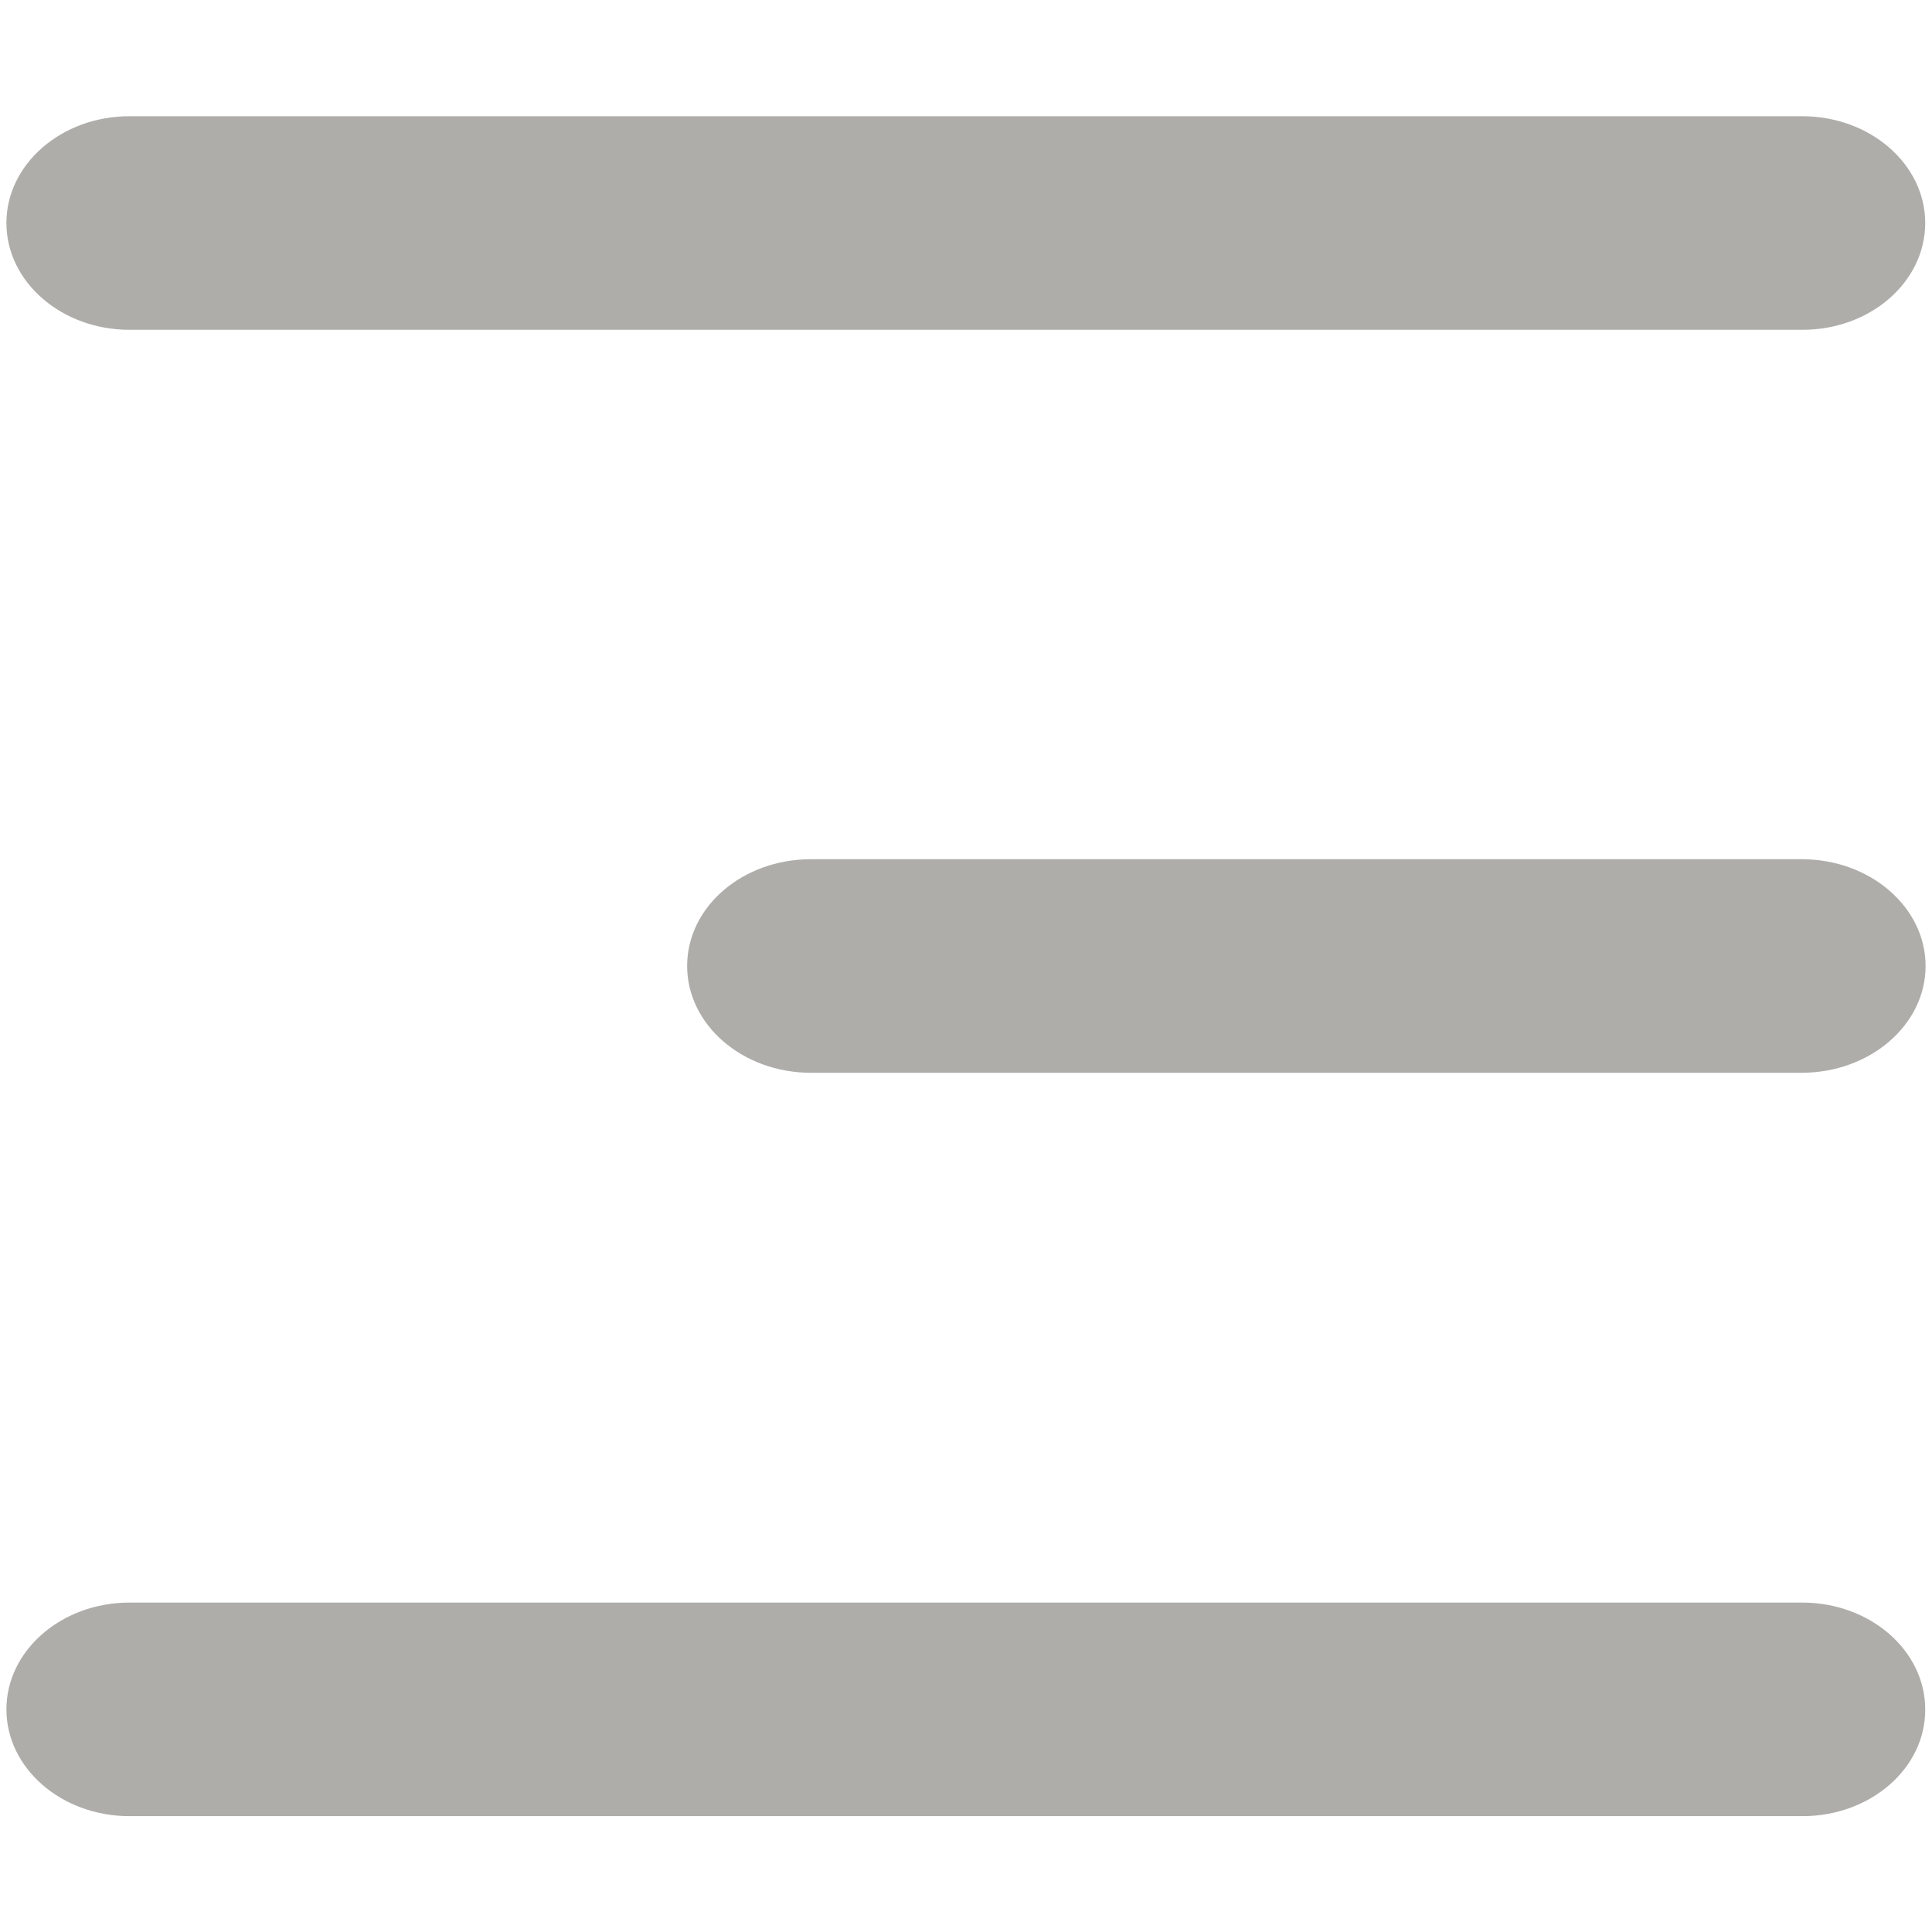
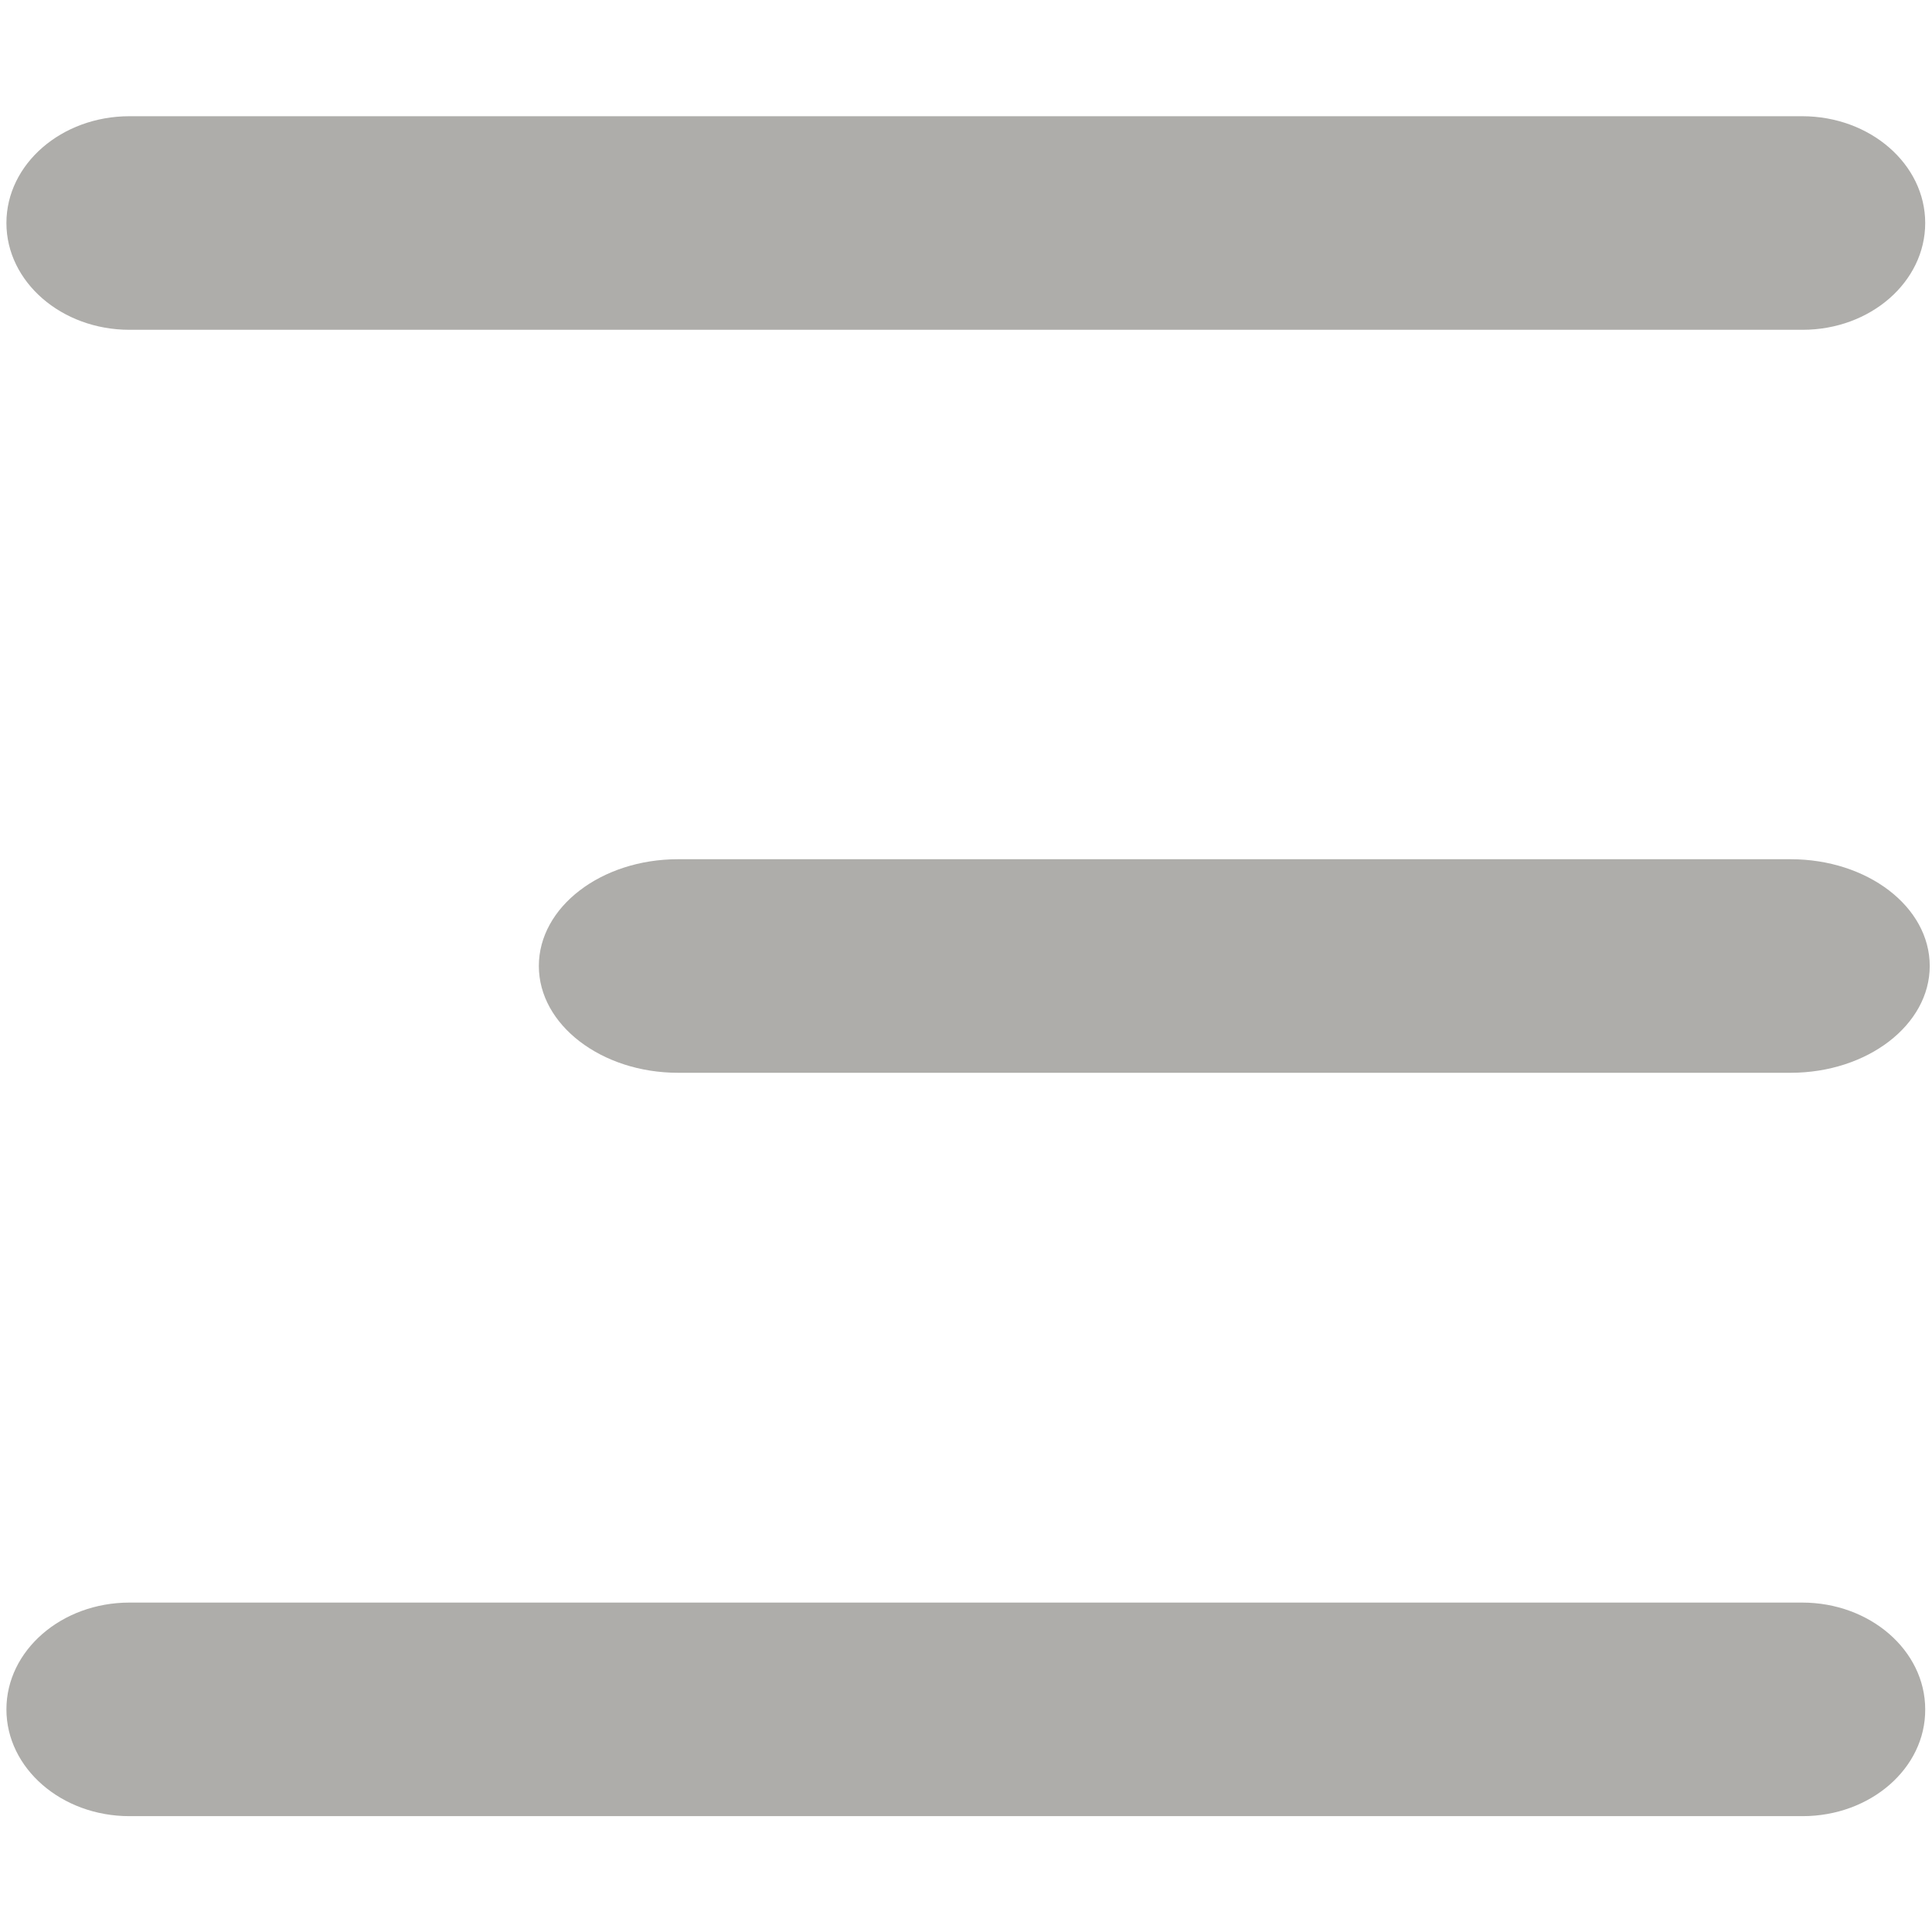
<svg xmlns="http://www.w3.org/2000/svg" version="1.1" id="Capa_1" x="0px" y="0px" viewBox="0 0 512 512" style="enable-background:new 0 0 512 512;" xml:space="preserve">
  <style type="text/css">
	.st0{fill:#AEADAA;}
</style>
  <path class="st0" d="M477.7,87.4H34.3c-18,0-32.6-12.7-32.6-28.3s14.6-28.3,32.6-28.3h443.3c18,0,32.6,12.7,32.6,28.3  S495.7,87.4,477.7,87.4z" />
-   <path class="st0" d="M477.4,284.3H214.9c-18.1,0-32.8-12.7-32.8-28.3c0-15.7,14.7-28.3,32.8-28.3h262.6c18.1,0,32.8,12.7,32.8,28.3  S495.6,284.3,477.4,284.3z" />
+   <path class="st0" d="M179.7,284.3h294.8c20.4,0,36.9-12.7,36.9-28.3c0-15.7-16.5-28.3-36.9-28.3H179.7c-20.4,0-36.9,12.7-36.9,28.3  S159.4,284.3,179.7,284.3z" />
  <path class="st0" d="M477.7,481.3H34.3c-18,0-32.6-12.7-32.6-28.3s14.6-28.3,32.6-28.3h443.3c18,0,32.6,12.7,32.6,28.3  C510.3,468.6,495.7,481.3,477.7,481.3z" />
</svg>
